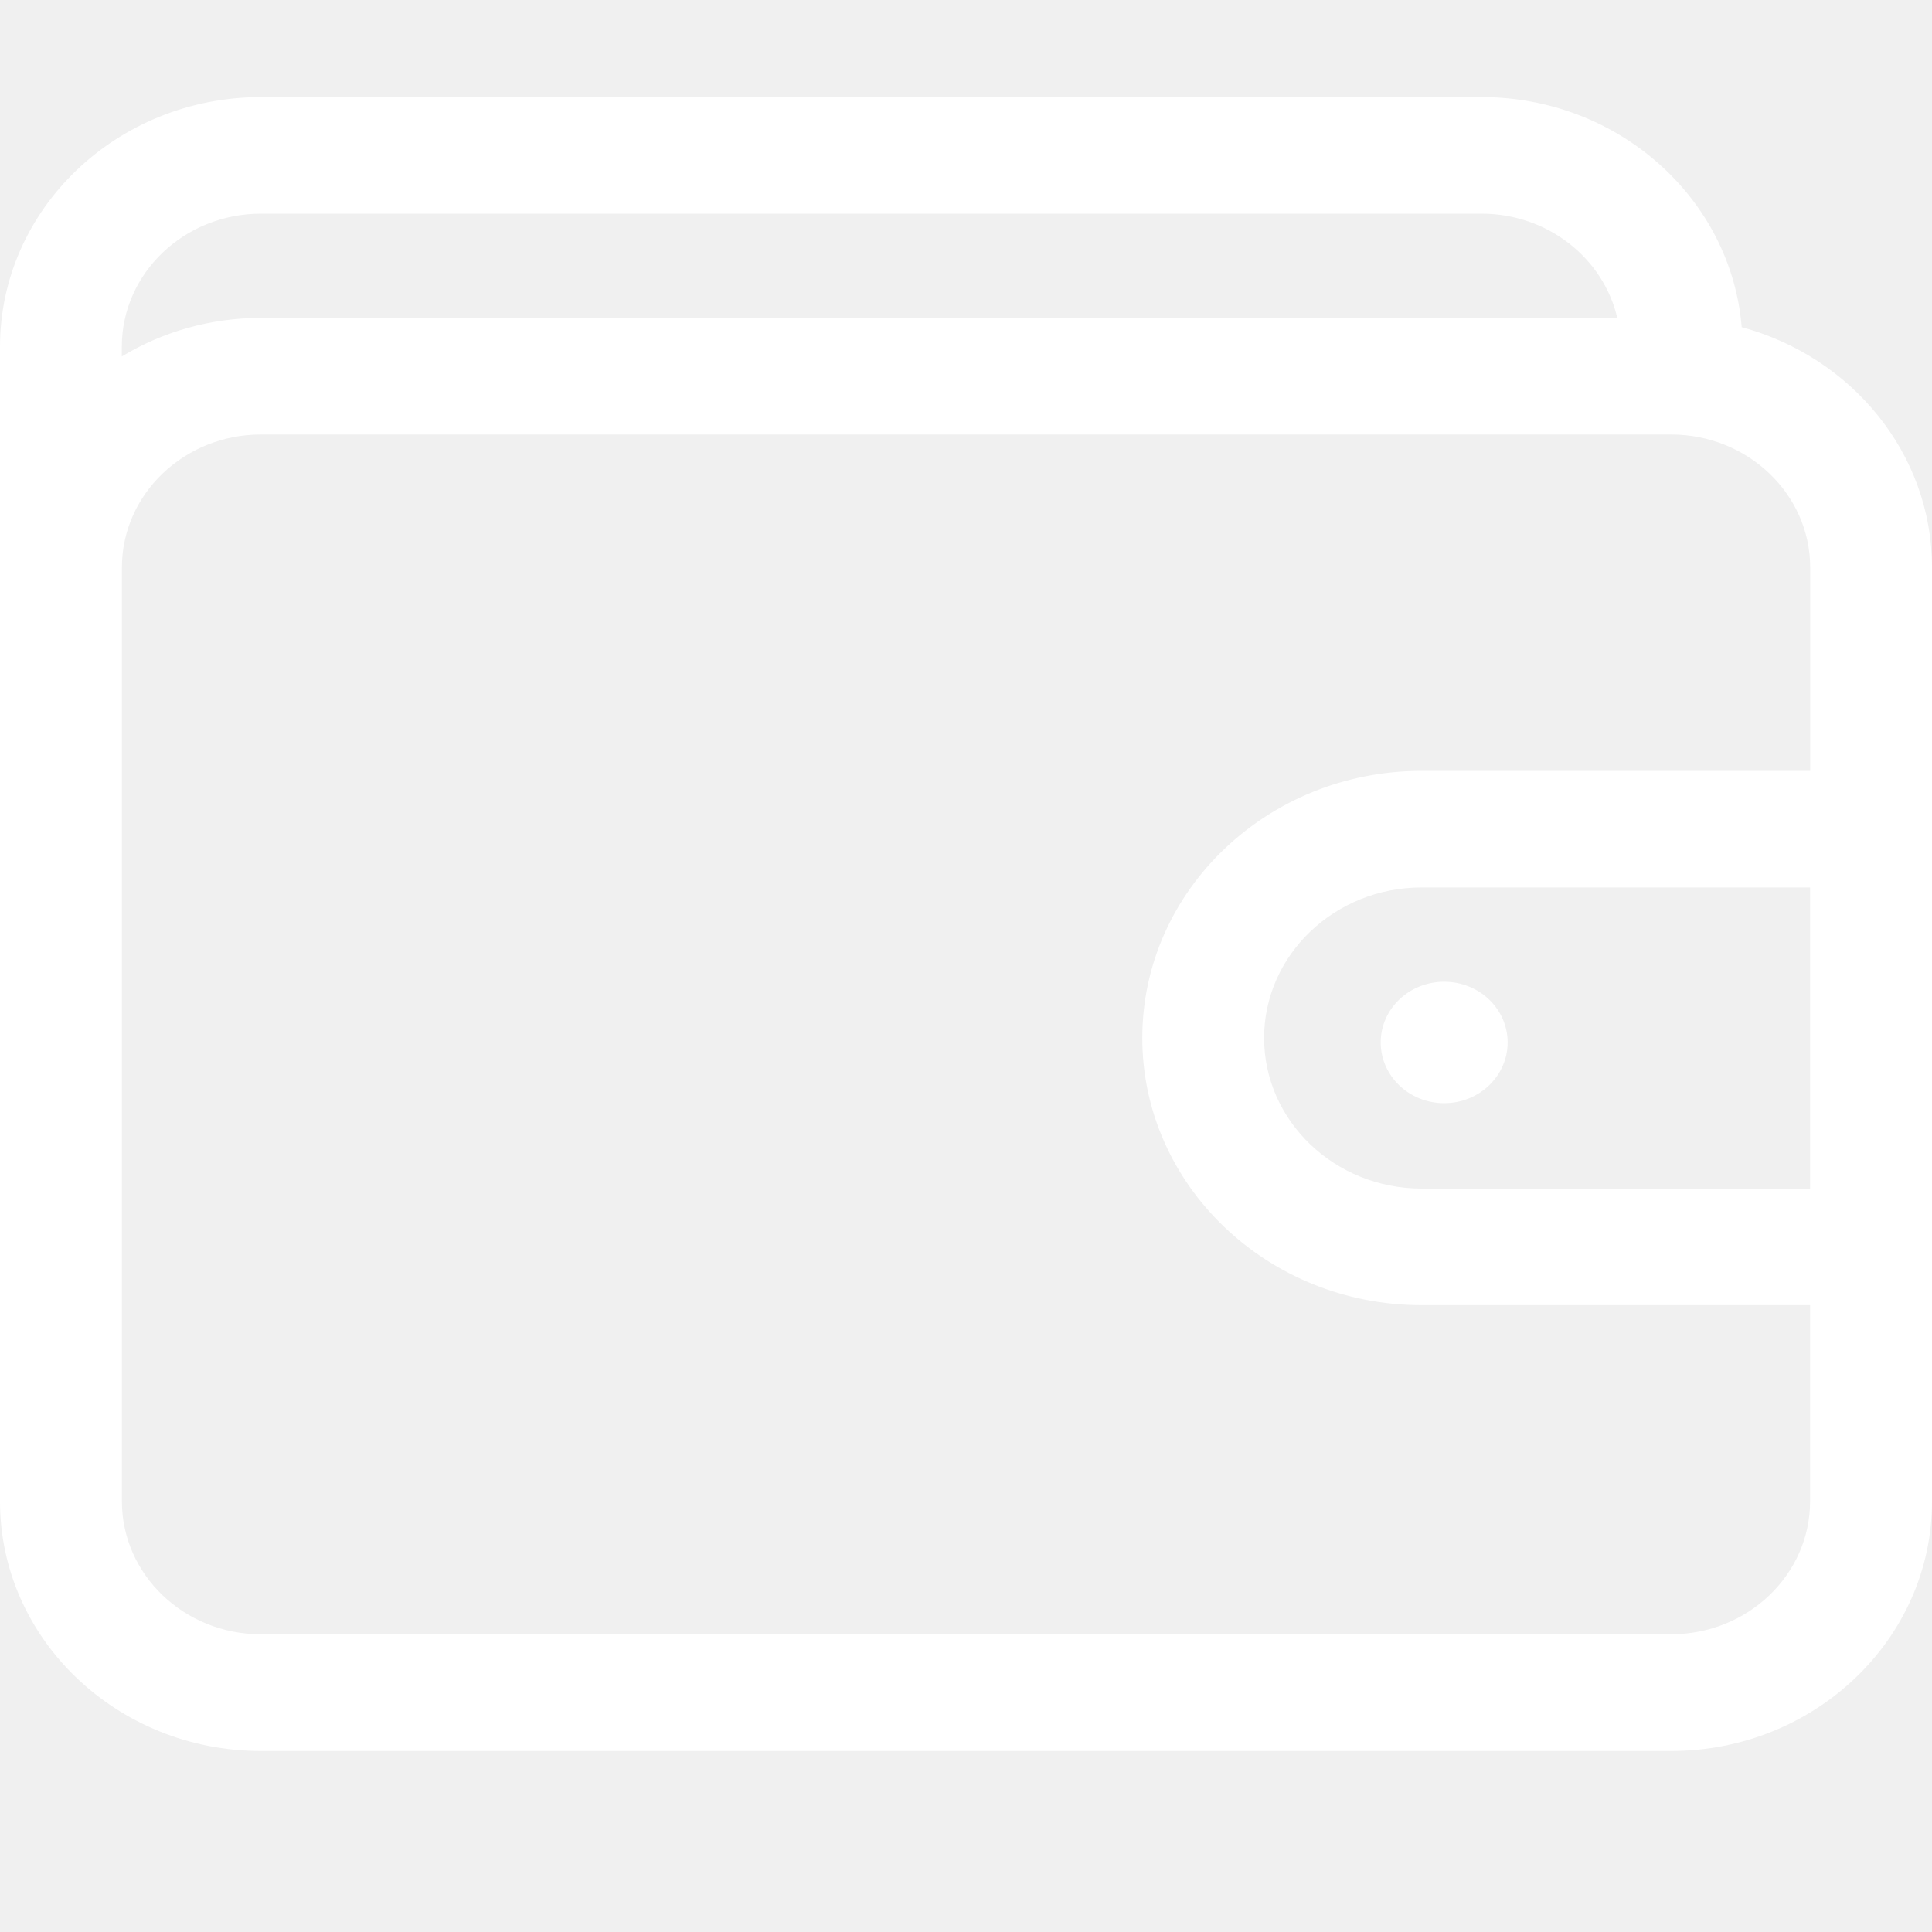
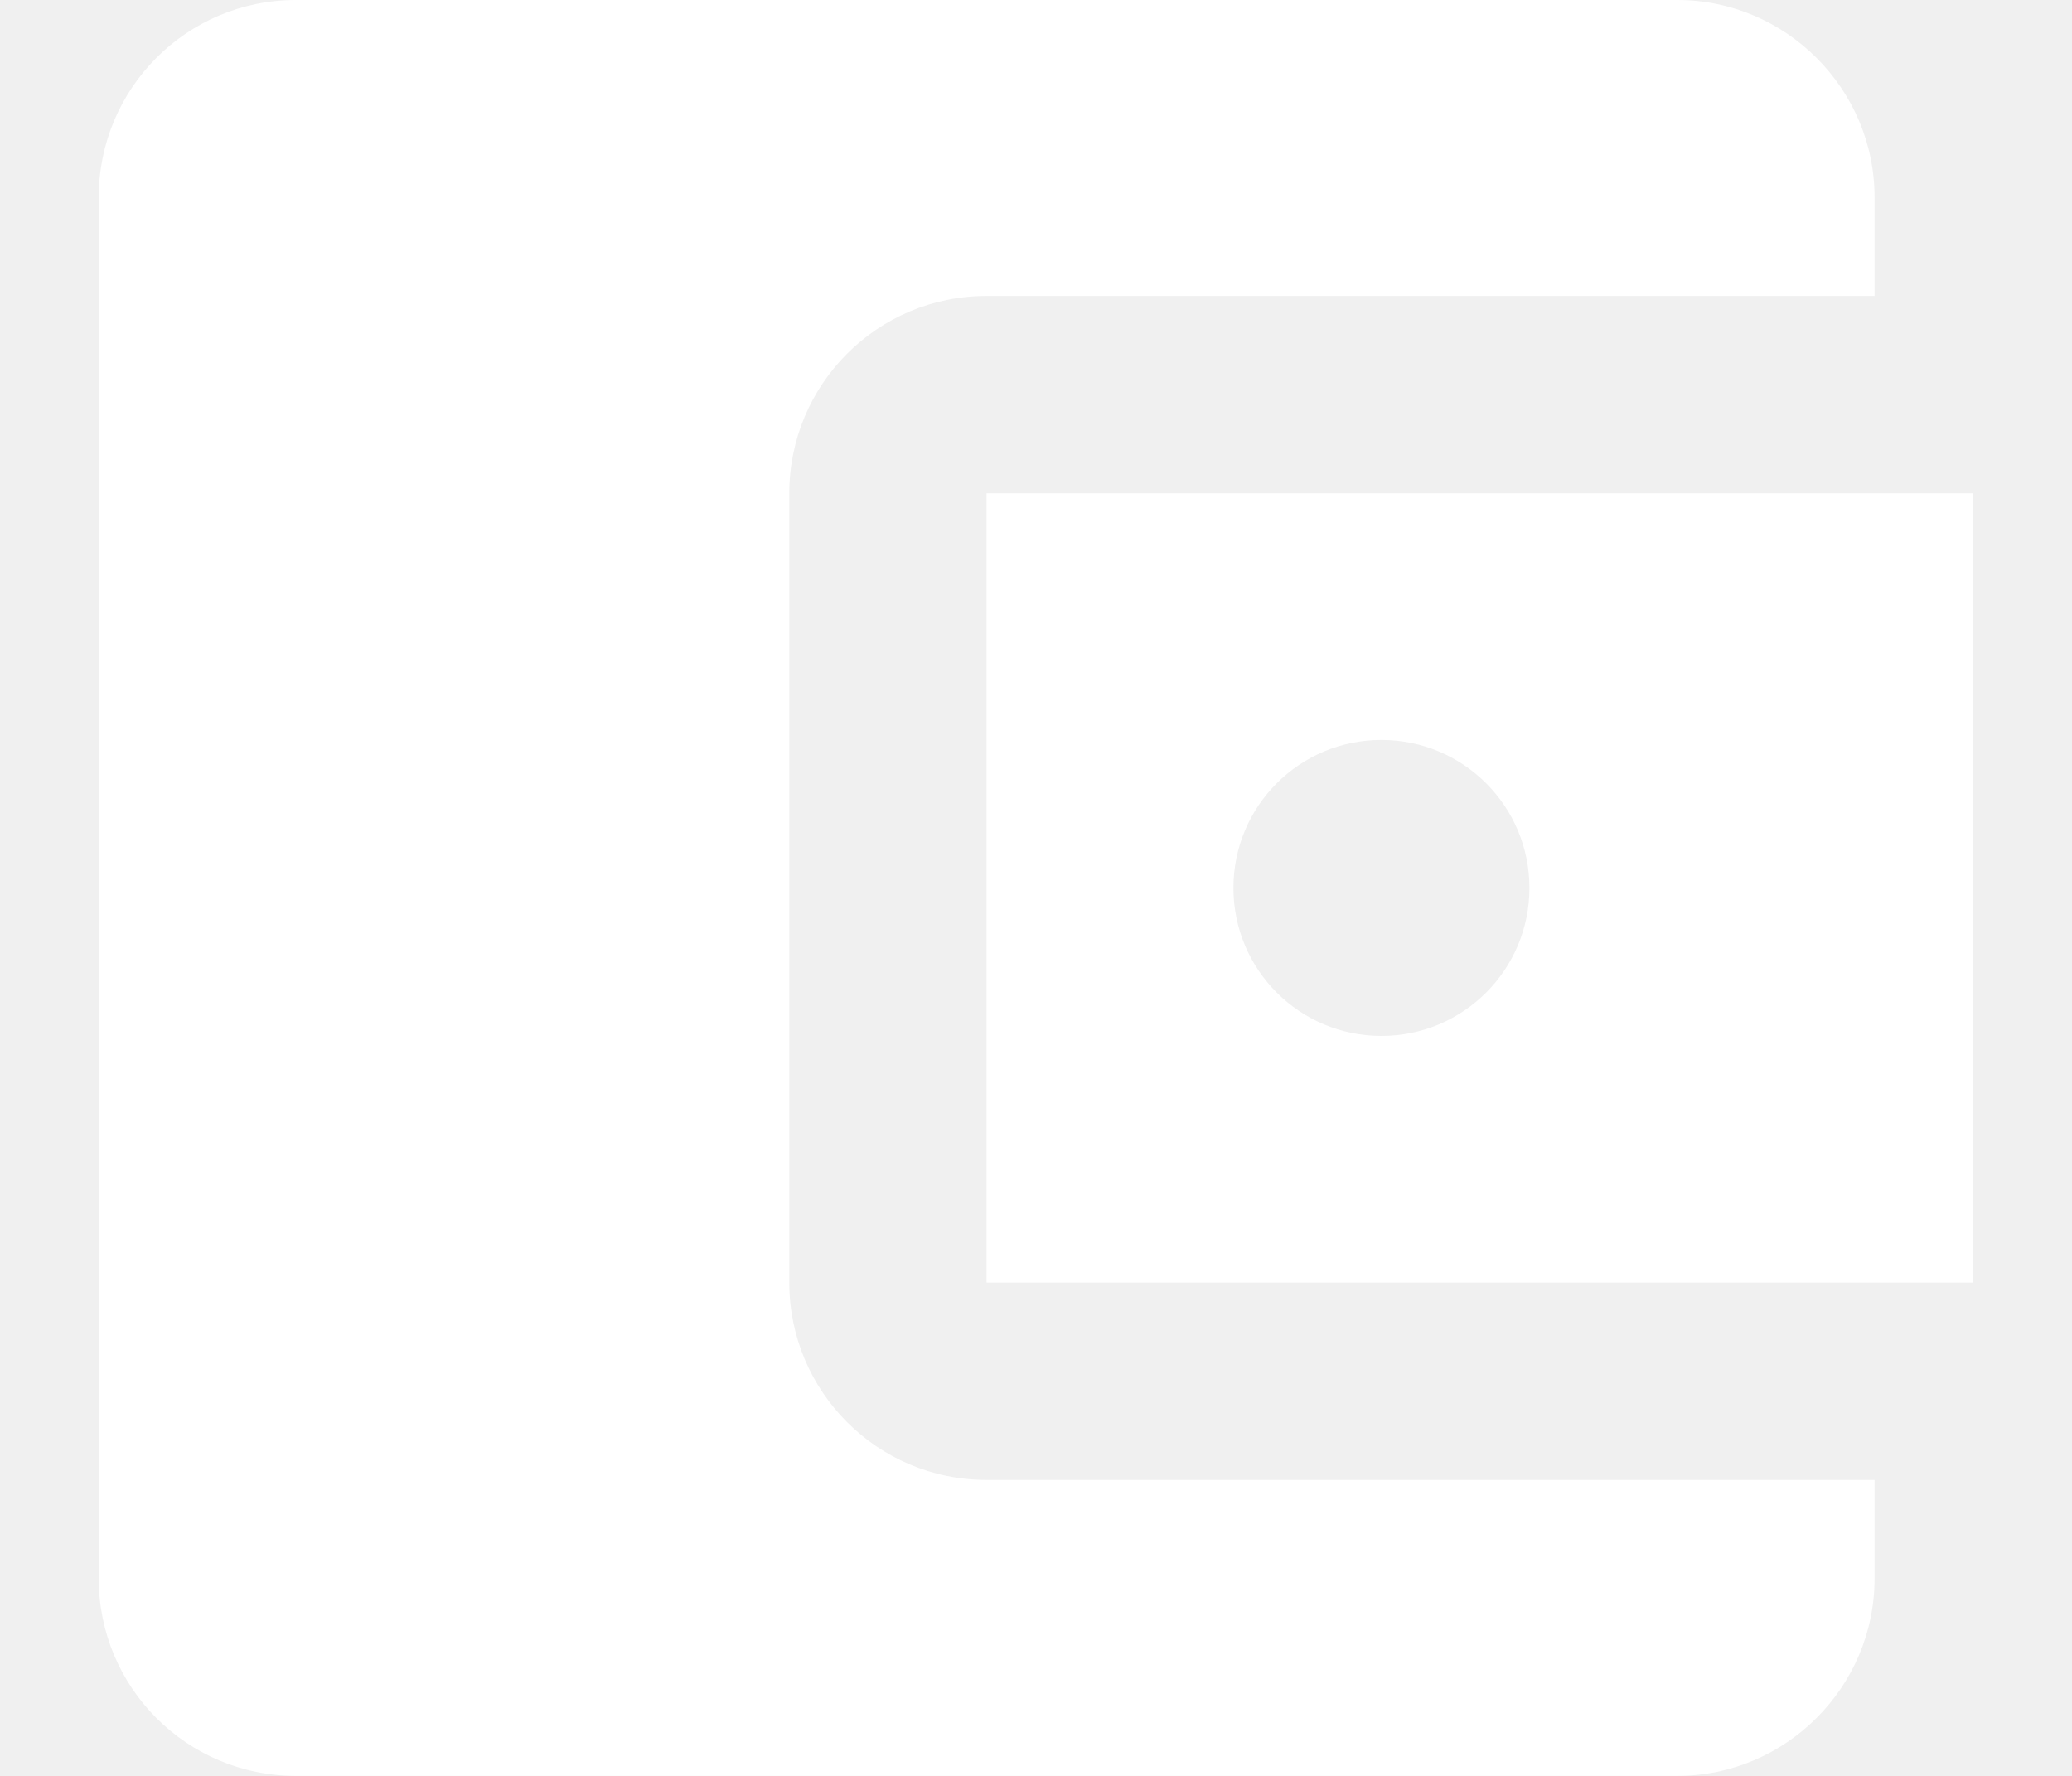
- <svg xmlns="http://www.w3.org/2000/svg" width="20" height="20" viewBox="0 0 20 20" fill="none">
-   <g clip-path="url(#iolcnhq1ha)" fill="#fff">
-     <path d="M18.03 3.387c-.109-1.33-1.274-2.382-2.693-2.382H2.701C1.21 1.005 0 2.165 0 3.59v11.953c0 1.424 1.212 2.583 2.7 2.583h14.6c1.488 0 2.7-1.159 2.7-2.583V5.874c0-1.182-.835-2.181-1.97-2.487zM2.7 2.212h12.637c.687 0 1.262.463 1.405 1.079H2.701c-.529 0-1.022.146-1.44.399v-.101c0-.76.646-1.377 1.44-1.377zm14.6 14.706H2.7c-.793 0-1.438-.617-1.438-1.376V5.874c0-.759.645-1.376 1.439-1.376h14.598c.794 0 1.44.617 1.44 1.376V7.98h-4.023c-1.595 0-2.891 1.24-2.891 2.765 0 1.525 1.296 2.766 2.89 2.766h4.023v2.03c0 .76-.645 1.377-1.439 1.377zm1.438-4.614h-4.022c-.899 0-1.63-.7-1.63-1.559s.731-1.558 1.63-1.558h4.022v3.117z" />
-     <path d="M14.95 11.42c.363 0 .657-.282.657-.629 0-.347-.294-.628-.657-.628-.363 0-.657.281-.657.628s.294.629.657.629z" />
-   </g>
-   <defs>
-     <clipPath id="iolcnhq1ha">
-       <path fill="#fff" d="M0 0h20v19.13H0z" />
-     </clipPath>
-   </defs>
+ <svg xmlns="http://www.w3.org/2000/svg" width="14" height="12" viewBox="0 0 14 12" fill="none">
+   <path d="M12.666 10v.667c0 .733-.6 1.333-1.333 1.333H2c-.74 0-1.333-.6-1.333-1.333V1.333C.667.6 1.26 0 2 0h9.333c.733 0 1.333.6 1.333 1.333V2h-6c-.74 0-1.333.6-1.333 1.333v5.334C5.333 9.4 5.926 10 6.666 10h6zm-6-1.333h6.667V3.333H6.666v5.334zM9.334 7c-.553 0-1-.447-1-1 0-.553.447-1 1-1 .553 0 1 .447 1 1 0 .553-.447 1-1 1z" fill="#fff" />
</svg>
